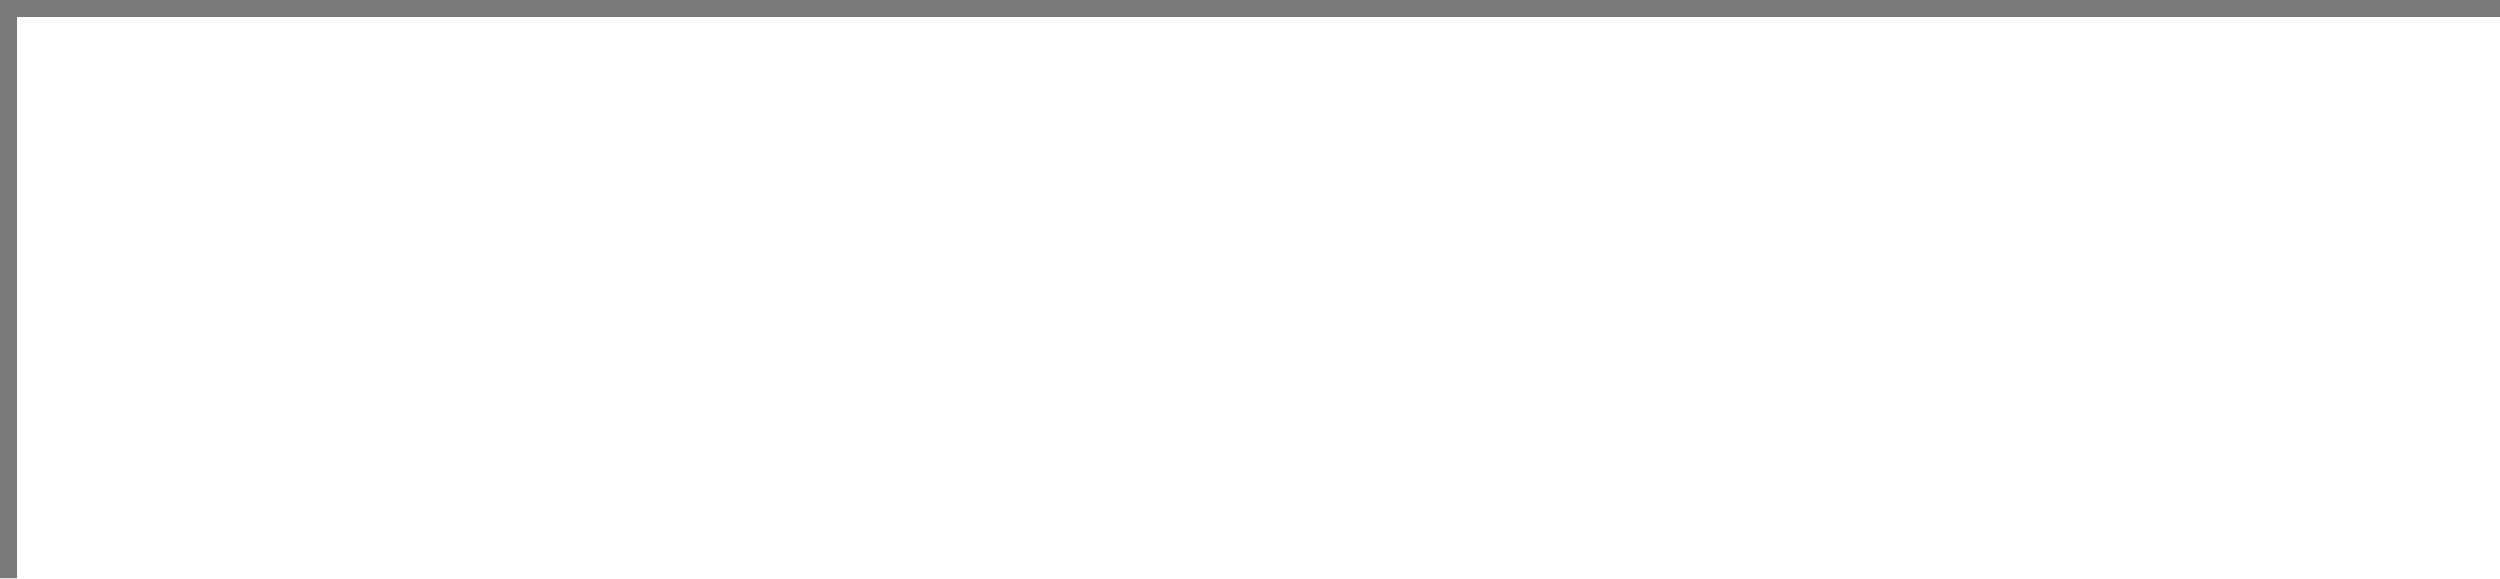
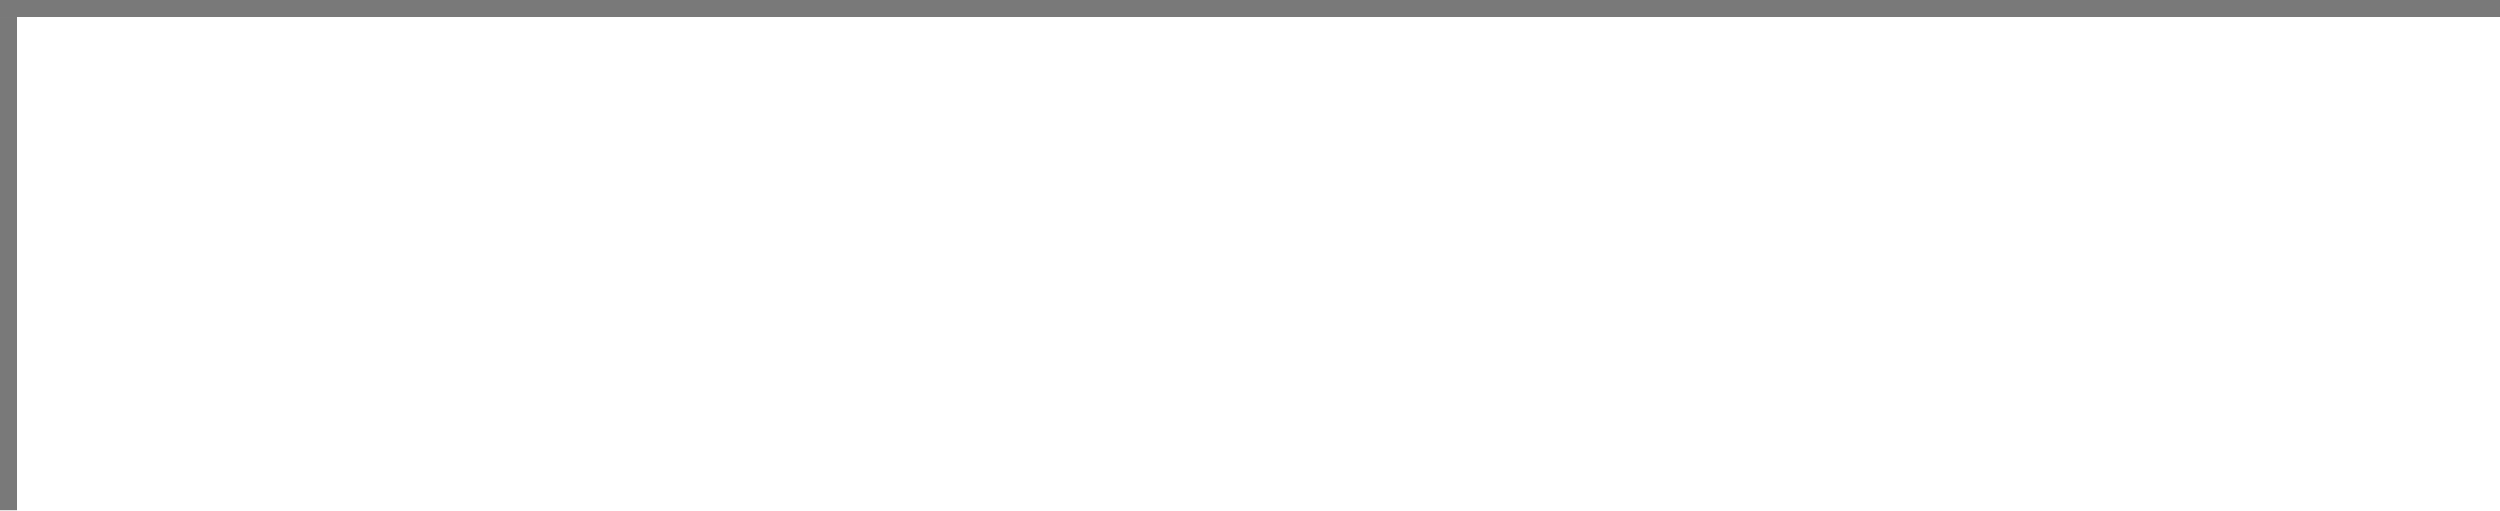
- <svg xmlns="http://www.w3.org/2000/svg" version="1.1" width="147px" height="34px" viewBox="0 154 147 34">
-   <path d="M 1 1  L 147 1  L 147 34  L 1 34  L 1 1  Z " fill-rule="nonzero" fill="rgba(255, 255, 255, 1)" stroke="none" transform="matrix(1 0 0 1 0 154 )" class="fill" />
-   <path d="M 0.5 1  L 0.5 34  " stroke-width="1" stroke-dasharray="0" stroke="rgba(121, 121, 121, 1)" fill="none" transform="matrix(1 0 0 1 0 154 )" class="stroke" />
-   <path d="M 0 0.5  L 147 0.5  " stroke-width="1" stroke-dasharray="0" stroke="rgba(121, 121, 121, 1)" fill="none" transform="matrix(1 0 0 1 0 154 )" class="stroke" />
+ <svg xmlns="http://www.w3.org/2000/svg" version="1.1" width="147px" height="30px" viewBox="0 90 147 30">
+   <path d="M 1 1  L 147 1  L 147 30  L 1 30  L 1 1  Z " fill-rule="nonzero" fill="rgba(255, 255, 255, 1)" stroke="none" transform="matrix(1 0 0 1 0 90 )" class="fill" />
+   <path d="M 0.5 1  L 0.5 30  " stroke-width="1" stroke-dasharray="0" stroke="rgba(121, 121, 121, 1)" fill="none" transform="matrix(1 0 0 1 0 90 )" class="stroke" />
+   <path d="M 0 0.5  L 147 0.5  " stroke-width="1" stroke-dasharray="0" stroke="rgba(121, 121, 121, 1)" fill="none" transform="matrix(1 0 0 1 0 90 )" class="stroke" />
</svg>
